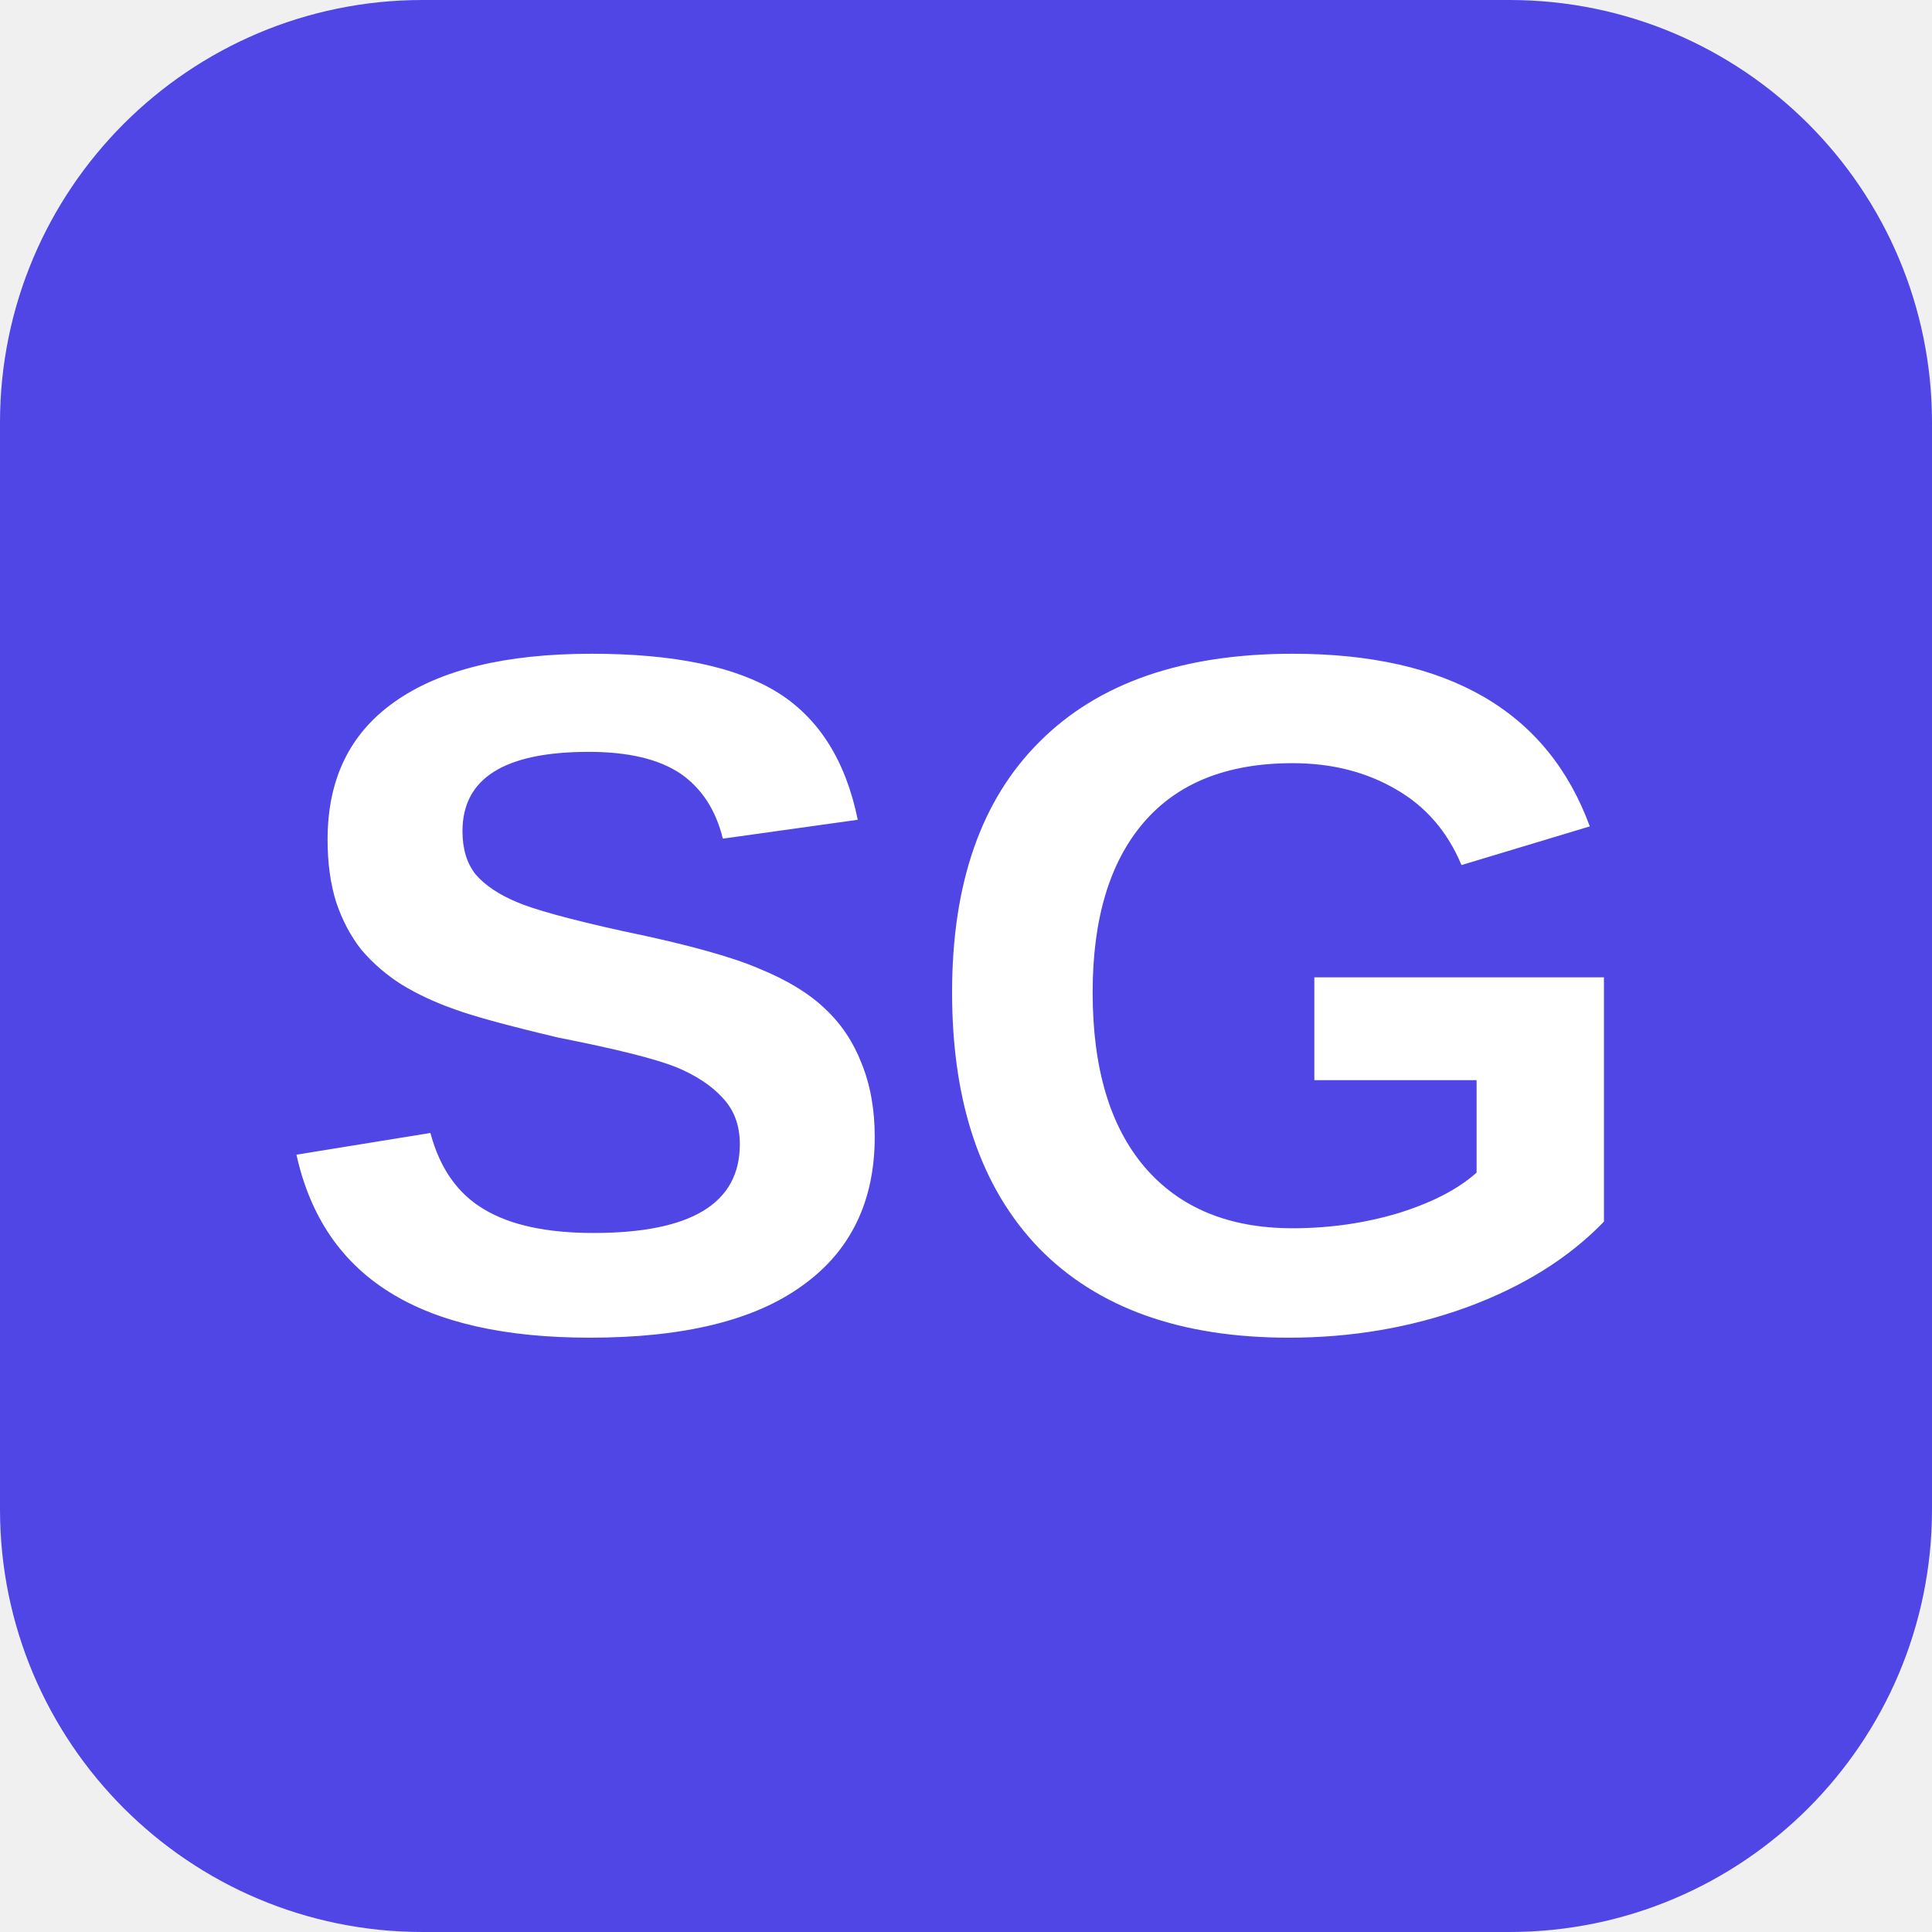
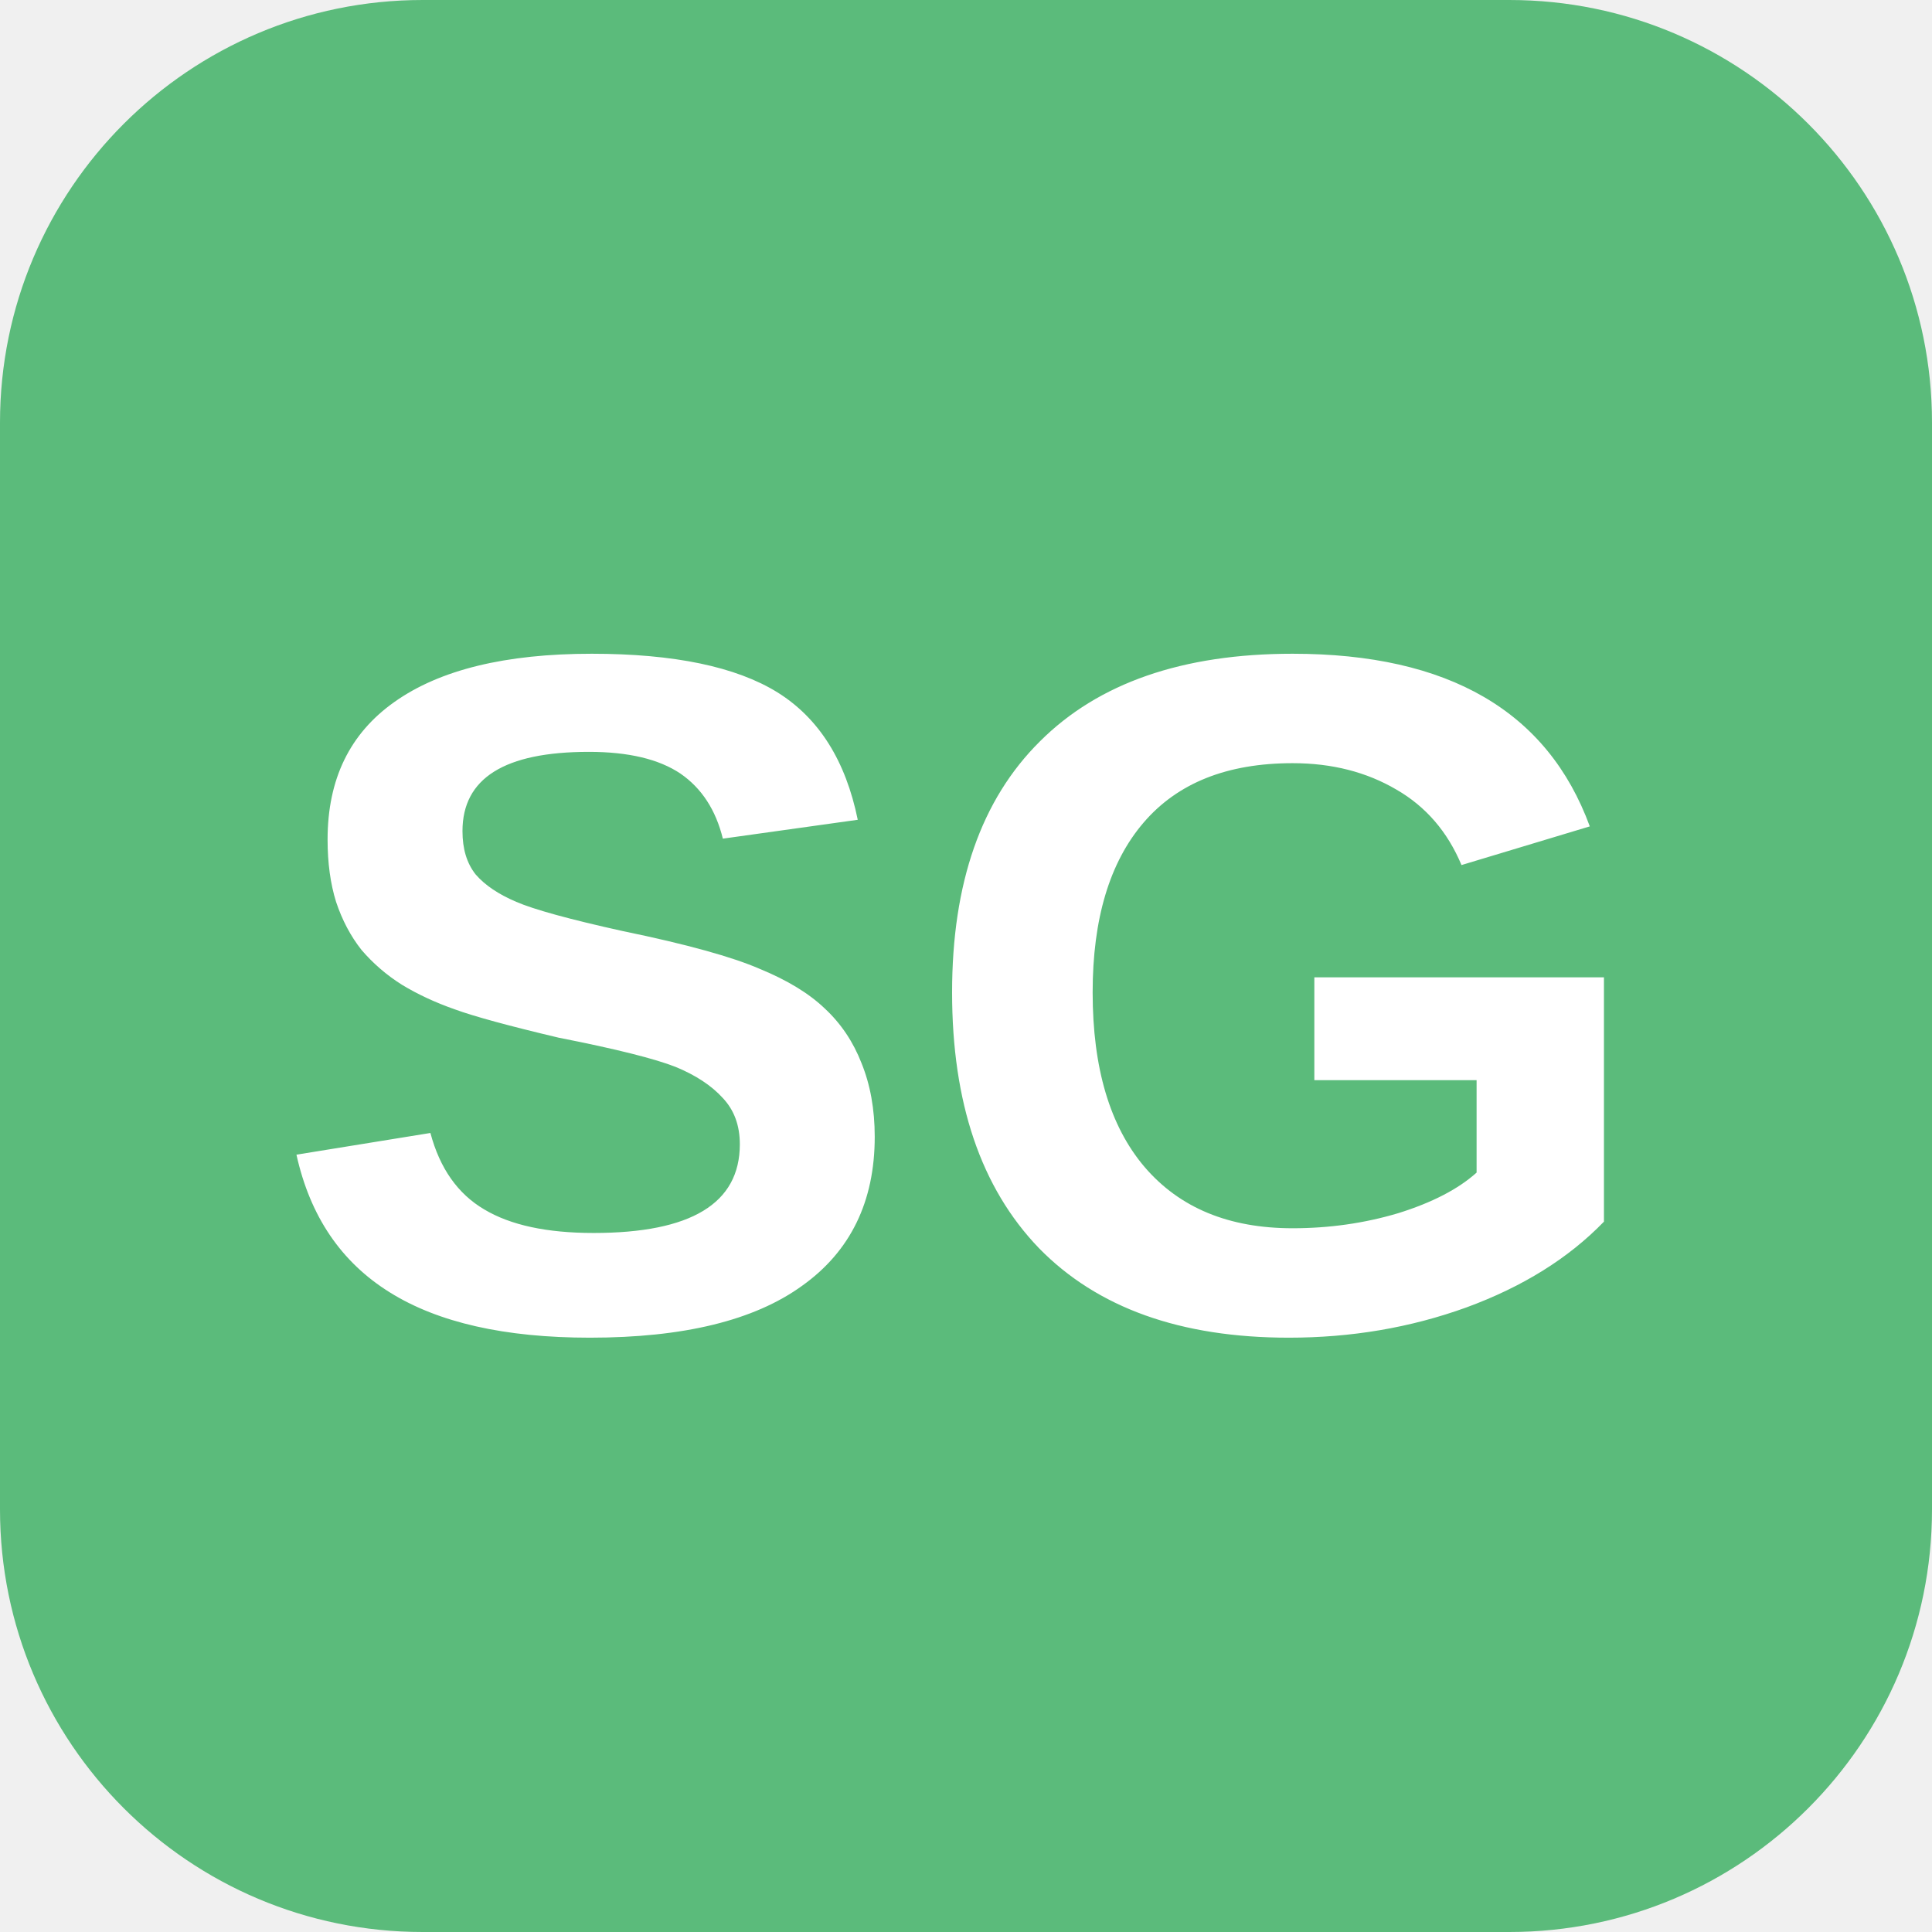
<svg xmlns="http://www.w3.org/2000/svg" viewBox="0 0 32 32">
-   <rect width="32" height="32" rx="7" fill="#4f46e5" />
+   <rect width="32" height="32" rx="7" fill="#5bbb7b" />
  <text x="16" y="22" font-family="Arial" font-size="16" font-weight="700" fill="#fff" text-anchor="middle">SG</text>
</svg>
